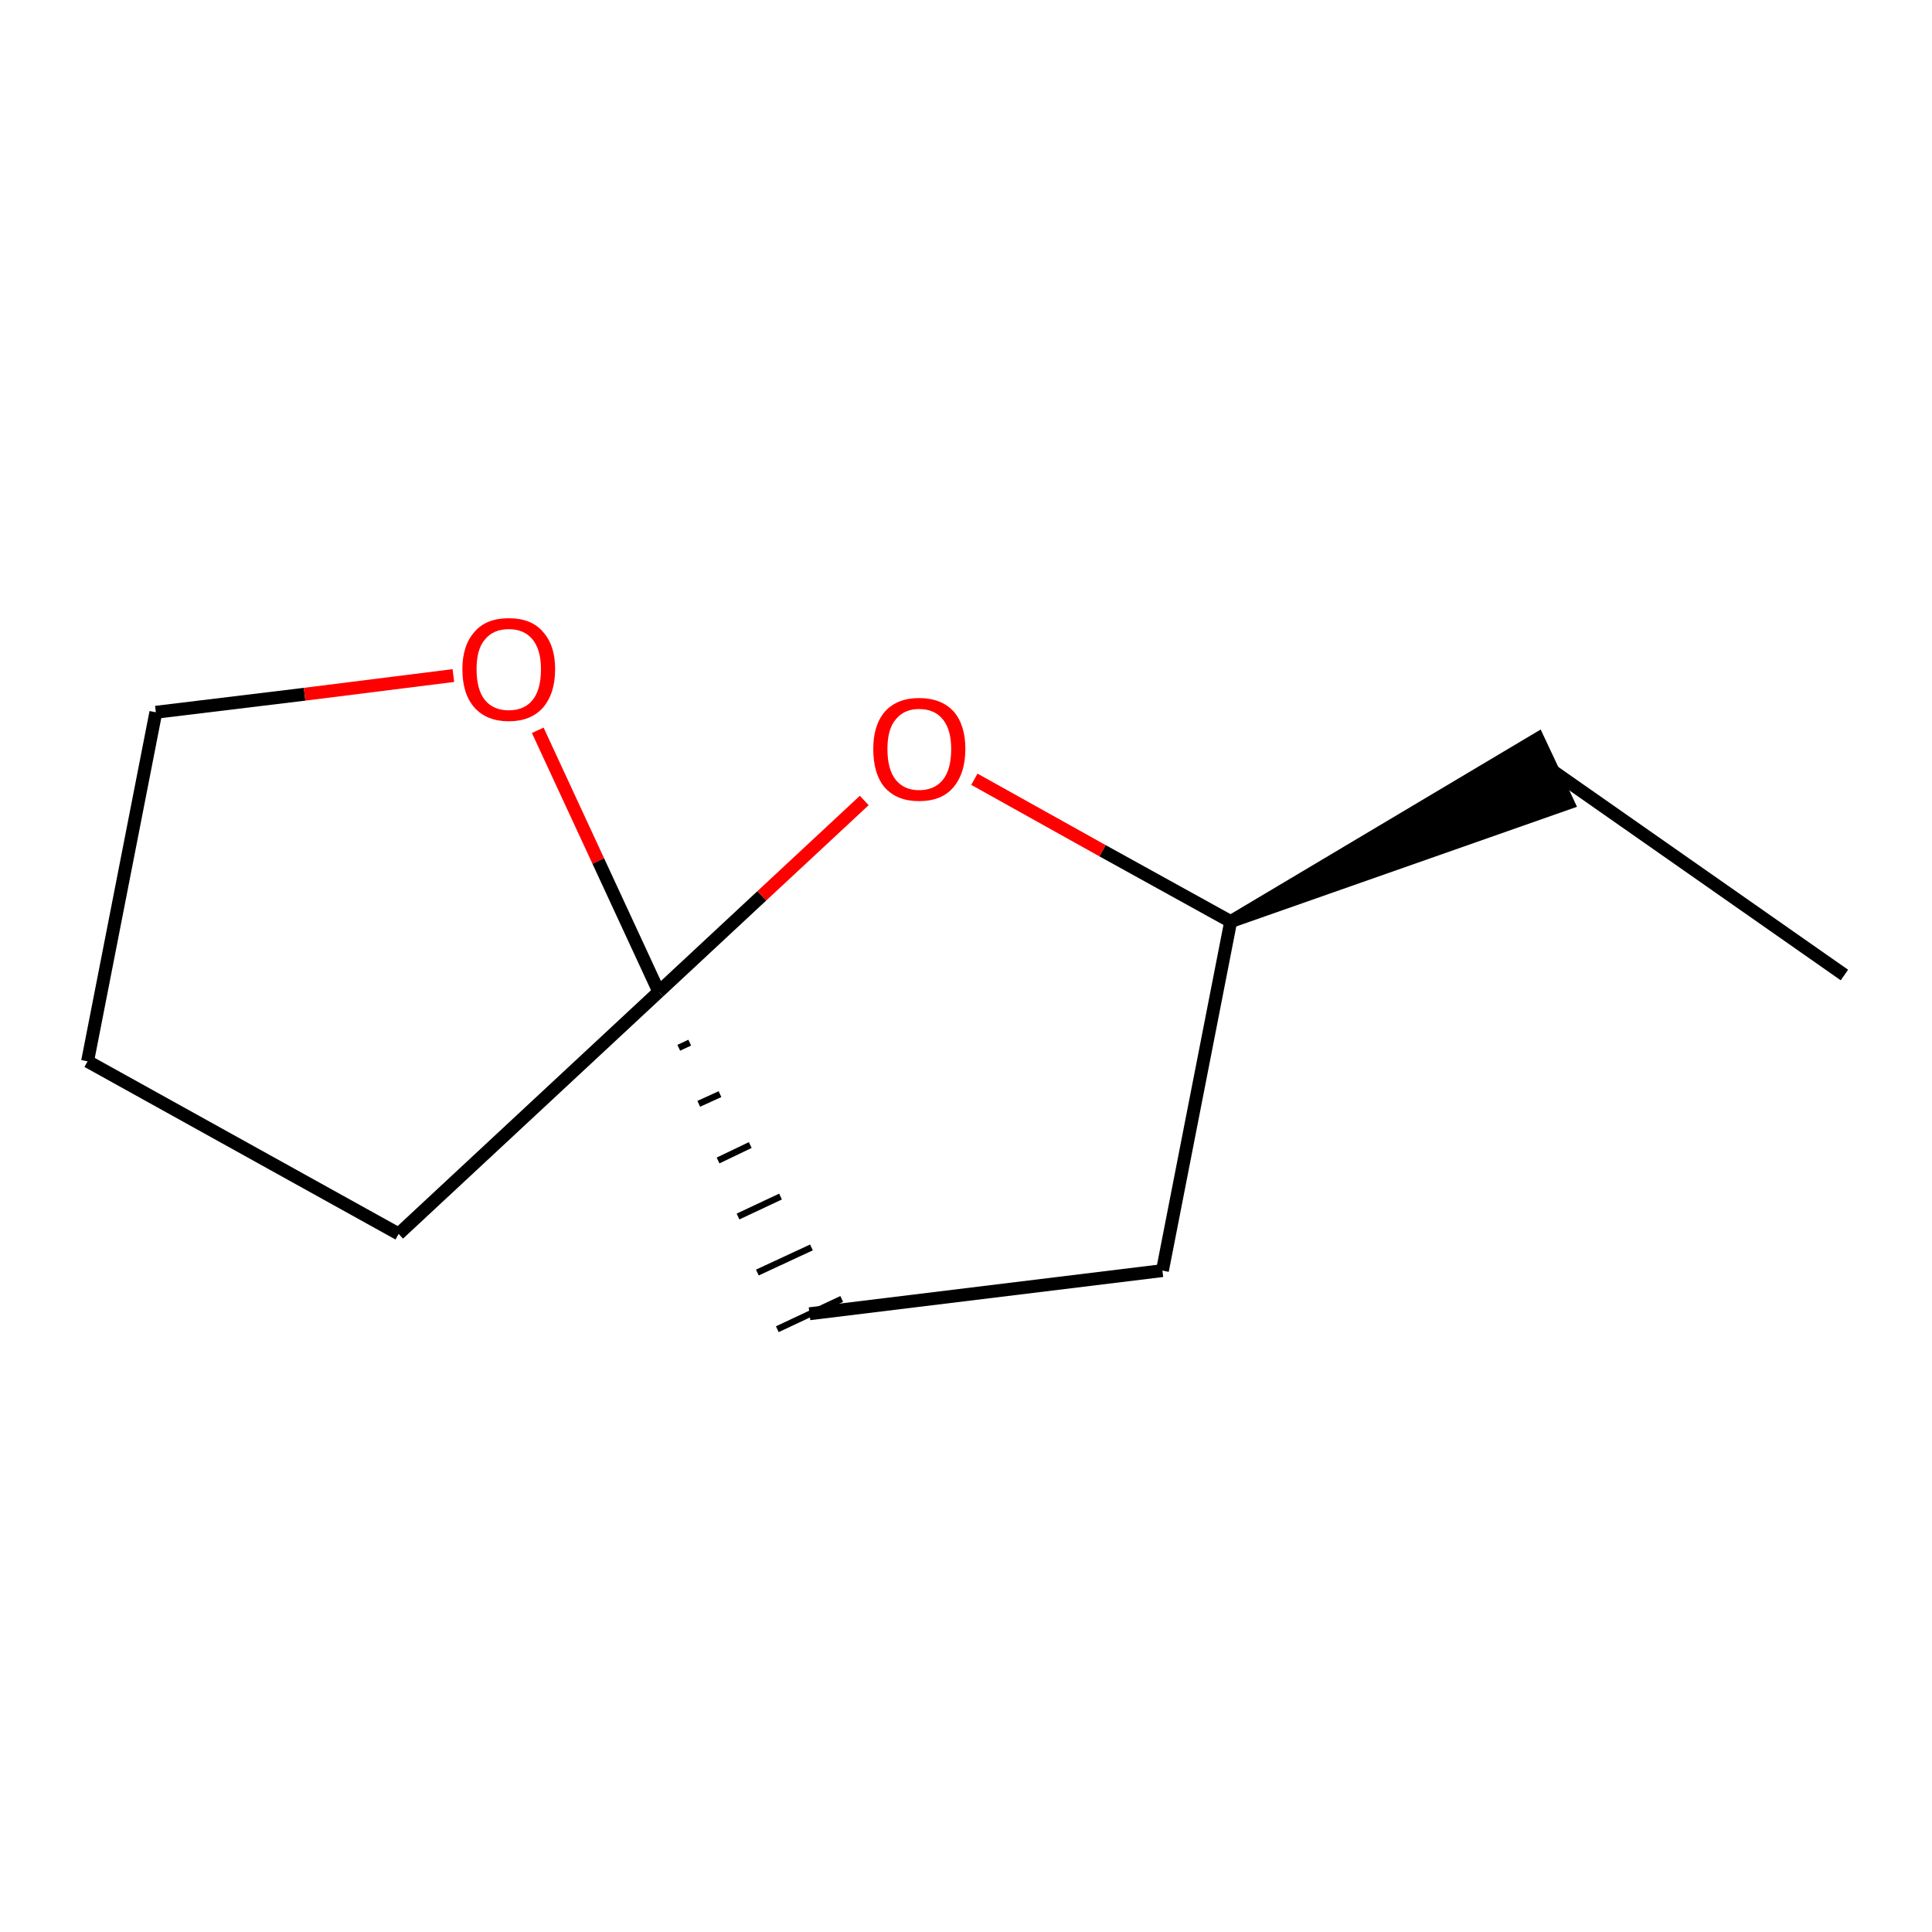
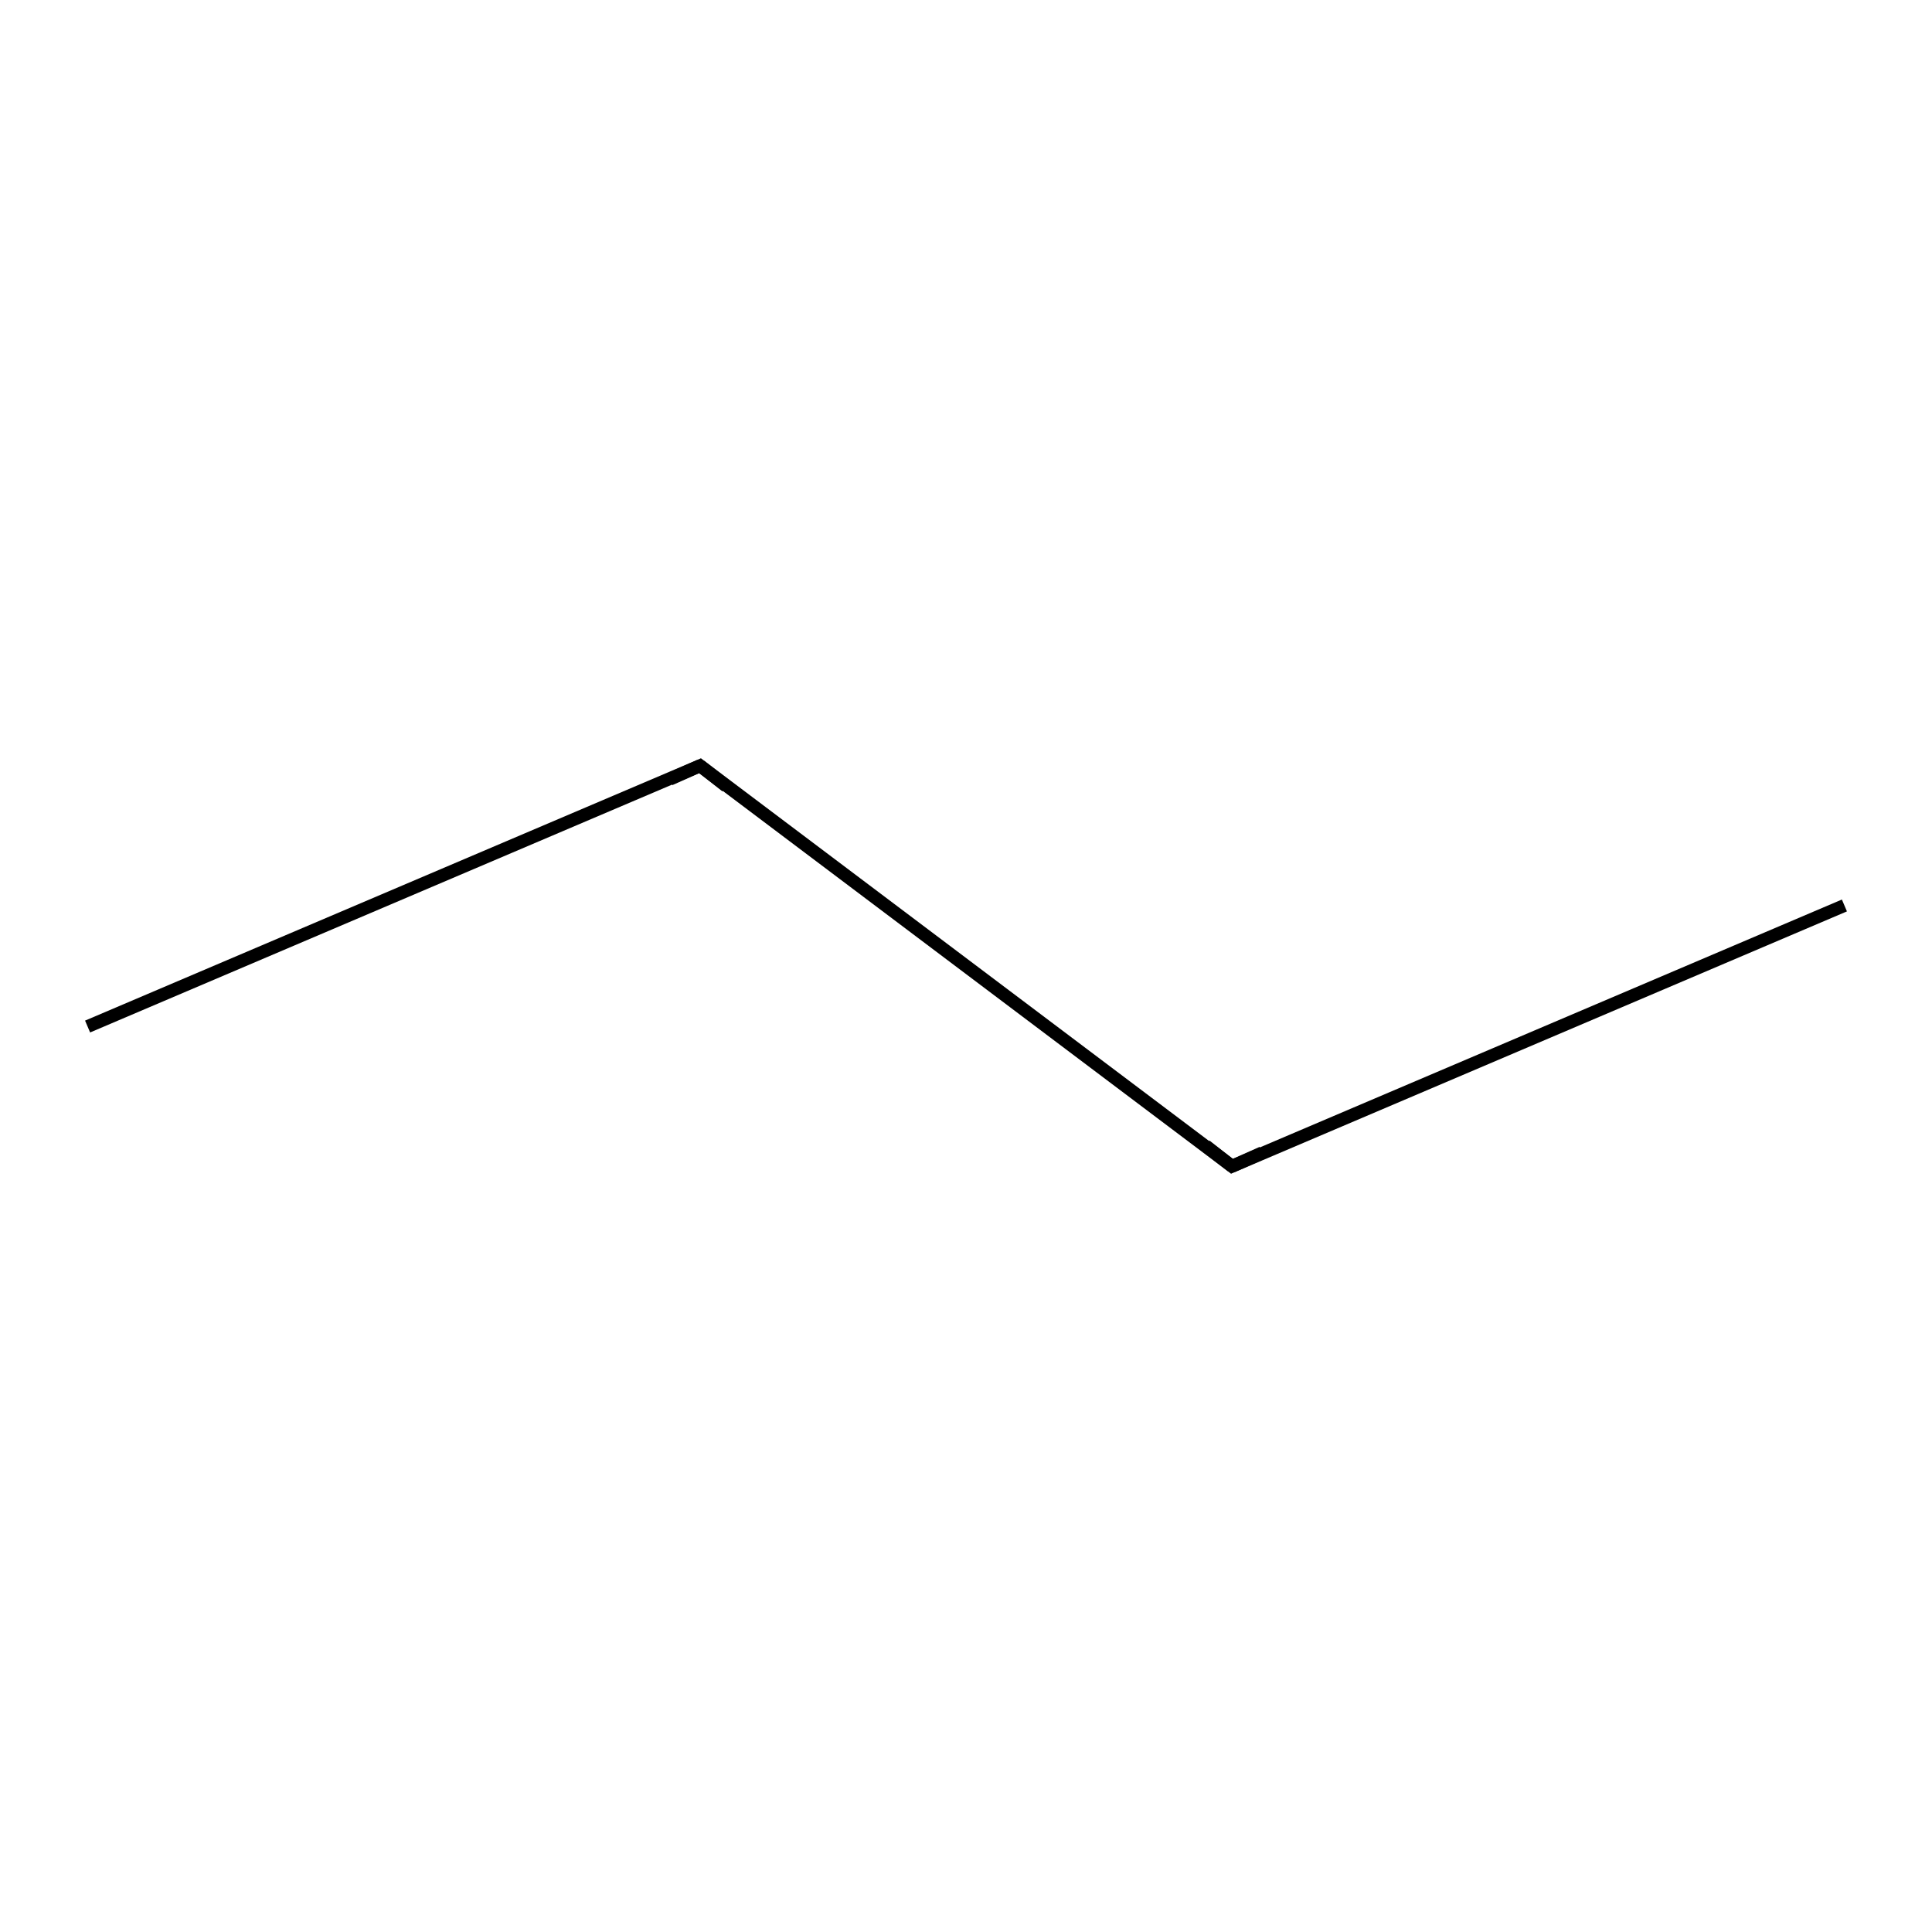
<svg xmlns="http://www.w3.org/2000/svg" version="1.1" baseProfile="full" xml:space="preserve" width="300px" height="300px" viewBox="0 0 300 300">
  <rect style="opacity:1.0;fill:#FFFFFF;stroke:none" width="300.0" height="300.0" x="0.0" y="0.0"> </rect>
-   <path class="bond-0 atom-0 atom-1" d="M 286.4,151.4 L 241.1,119.7" style="fill:none;fill-rule:evenodd;stroke:#000000;stroke-width:2.0px;stroke-linecap:butt;stroke-linejoin:miter;stroke-opacity:1" />
-   <path class="bond-1 atom-2 atom-1" d="M 191.1,143.1 L 243.5,124.7 L 238.8,114.7 Z" style="fill:#000000;fill-rule:evenodd;fill-opacity:1;stroke:#000000;stroke-width:2.0px;stroke-linecap:butt;stroke-linejoin:miter;stroke-opacity:1;" />
-   <path class="bond-2 atom-2 atom-3" d="M 191.1,143.1 L 171.2,132.1" style="fill:none;fill-rule:evenodd;stroke:#000000;stroke-width:2.0px;stroke-linecap:butt;stroke-linejoin:miter;stroke-opacity:1" />
-   <path class="bond-2 atom-2 atom-3" d="M 171.2,132.1 L 151.3,121.0" style="fill:none;fill-rule:evenodd;stroke:#FF0000;stroke-width:2.0px;stroke-linecap:butt;stroke-linejoin:miter;stroke-opacity:1" />
-   <path class="bond-3 atom-2 atom-4" d="M 191.1,143.1 L 180.5,197.3" style="fill:none;fill-rule:evenodd;stroke:#000000;stroke-width:2.0px;stroke-linecap:butt;stroke-linejoin:miter;stroke-opacity:1" />
-   <path class="bond-10 atom-6 atom-3" d="M 102.3,154.0 L 118.3,139.1" style="fill:none;fill-rule:evenodd;stroke:#000000;stroke-width:2.0px;stroke-linecap:butt;stroke-linejoin:miter;stroke-opacity:1" />
-   <path class="bond-10 atom-6 atom-3" d="M 118.3,139.1 L 134.2,124.3" style="fill:none;fill-rule:evenodd;stroke:#FF0000;stroke-width:2.0px;stroke-linecap:butt;stroke-linejoin:miter;stroke-opacity:1" />
-   <path class="bond-4 atom-4 atom-5" d="M 180.5,197.3 L 125.7,204.0" style="fill:none;fill-rule:evenodd;stroke:#000000;stroke-width:2.0px;stroke-linecap:butt;stroke-linejoin:miter;stroke-opacity:1" />
-   <path class="bond-5 atom-6 atom-5" d="M 105.4,162.7 L 107.1,161.9" style="fill:none;fill-rule:evenodd;stroke:#000000;stroke-width:1.0px;stroke-linecap:butt;stroke-linejoin:miter;stroke-opacity:1" />
-   <path class="bond-5 atom-6 atom-5" d="M 108.5,171.4 L 111.8,169.9" style="fill:none;fill-rule:evenodd;stroke:#000000;stroke-width:1.0px;stroke-linecap:butt;stroke-linejoin:miter;stroke-opacity:1" />
-   <path class="bond-5 atom-6 atom-5" d="M 111.5,180.2 L 116.5,177.8" style="fill:none;fill-rule:evenodd;stroke:#000000;stroke-width:1.0px;stroke-linecap:butt;stroke-linejoin:miter;stroke-opacity:1" />
-   <path class="bond-5 atom-6 atom-5" d="M 114.6,188.9 L 121.2,185.8" style="fill:none;fill-rule:evenodd;stroke:#000000;stroke-width:1.0px;stroke-linecap:butt;stroke-linejoin:miter;stroke-opacity:1" />
-   <path class="bond-5 atom-6 atom-5" d="M 117.6,197.6 L 126.0,193.7" style="fill:none;fill-rule:evenodd;stroke:#000000;stroke-width:1.0px;stroke-linecap:butt;stroke-linejoin:miter;stroke-opacity:1" />
-   <path class="bond-5 atom-6 atom-5" d="M 120.7,206.4 L 130.7,201.7" style="fill:none;fill-rule:evenodd;stroke:#000000;stroke-width:1.0px;stroke-linecap:butt;stroke-linejoin:miter;stroke-opacity:1" />
-   <path class="bond-6 atom-6 atom-7" d="M 102.3,154.0 L 61.9,191.6" style="fill:none;fill-rule:evenodd;stroke:#000000;stroke-width:2.0px;stroke-linecap:butt;stroke-linejoin:miter;stroke-opacity:1" />
-   <path class="bond-11 atom-10 atom-6" d="M 83.5,113.4 L 92.9,133.7" style="fill:none;fill-rule:evenodd;stroke:#FF0000;stroke-width:2.0px;stroke-linecap:butt;stroke-linejoin:miter;stroke-opacity:1" />
-   <path class="bond-11 atom-10 atom-6" d="M 92.9,133.7 L 102.3,154.0" style="fill:none;fill-rule:evenodd;stroke:#000000;stroke-width:2.0px;stroke-linecap:butt;stroke-linejoin:miter;stroke-opacity:1" />
-   <path class="bond-7 atom-7 atom-8" d="M 61.9,191.6 L 13.6,164.8" style="fill:none;fill-rule:evenodd;stroke:#000000;stroke-width:2.0px;stroke-linecap:butt;stroke-linejoin:miter;stroke-opacity:1" />
-   <path class="bond-8 atom-8 atom-9" d="M 13.6,164.8 L 24.2,110.6" style="fill:none;fill-rule:evenodd;stroke:#000000;stroke-width:2.0px;stroke-linecap:butt;stroke-linejoin:miter;stroke-opacity:1" />
-   <path class="bond-9 atom-9 atom-10" d="M 24.2,110.6 L 47.3,107.8" style="fill:none;fill-rule:evenodd;stroke:#000000;stroke-width:2.0px;stroke-linecap:butt;stroke-linejoin:miter;stroke-opacity:1" />
-   <path class="bond-9 atom-9 atom-10" d="M 47.3,107.8 L 70.4,104.9" style="fill:none;fill-rule:evenodd;stroke:#FF0000;stroke-width:2.0px;stroke-linecap:butt;stroke-linejoin:miter;stroke-opacity:1" />
-   <path class="atom-3" d="M 135.6 116.3 Q 135.6 112.6, 137.4 110.5 Q 139.3 108.4, 142.7 108.4 Q 146.2 108.4, 148.1 110.5 Q 149.9 112.6, 149.9 116.3 Q 149.9 120.1, 148.0 122.3 Q 146.2 124.4, 142.7 124.4 Q 139.3 124.4, 137.4 122.3 Q 135.6 120.2, 135.6 116.3 M 142.7 122.7 Q 145.1 122.7, 146.4 121.1 Q 147.7 119.5, 147.7 116.3 Q 147.7 113.3, 146.4 111.7 Q 145.1 110.1, 142.7 110.1 Q 140.4 110.1, 139.1 111.7 Q 137.8 113.2, 137.8 116.3 Q 137.8 119.5, 139.1 121.1 Q 140.4 122.7, 142.7 122.7 " fill="#FF0000" />
-   <path class="atom-10" d="M 71.8 103.9 Q 71.8 100.2, 73.7 98.1 Q 75.5 96.0, 79.0 96.0 Q 82.5 96.0, 84.3 98.1 Q 86.2 100.2, 86.2 103.9 Q 86.2 107.7, 84.3 109.9 Q 82.4 112.0, 79.0 112.0 Q 75.6 112.0, 73.7 109.9 Q 71.8 107.8, 71.8 103.9 M 79.0 110.3 Q 81.4 110.3, 82.7 108.7 Q 84.0 107.1, 84.0 103.9 Q 84.0 100.9, 82.7 99.3 Q 81.4 97.7, 79.0 97.7 Q 76.6 97.7, 75.3 99.3 Q 74.0 100.8, 74.0 103.9 Q 74.0 107.1, 75.3 108.7 Q 76.6 110.3, 79.0 110.3 " fill="#FF0000" />
+   <path class="bond-0 atom-0 atom-1" d="M 13.6,159.4 L 108.7,118.9" style="fill:none;fill-rule:evenodd;stroke:#000000;stroke-width:2.0px;stroke-linecap:butt;stroke-linejoin:miter;stroke-opacity:1" />
+   <path class="bond-1 atom-1 atom-2" d="M 108.7,118.9 L 191.3,181.1" style="fill:none;fill-rule:evenodd;stroke:#000000;stroke-width:2.0px;stroke-linecap:butt;stroke-linejoin:miter;stroke-opacity:1" />
+   <path class="bond-2 atom-2 atom-3" d="M 191.3,181.1 L 286.4,140.6" style="fill:none;fill-rule:evenodd;stroke:#000000;stroke-width:2.0px;stroke-linecap:butt;stroke-linejoin:miter;stroke-opacity:1" />
+   <path d="M 104.0,121.0 L 108.7,118.9 L 112.8,122.1" style="fill:none;stroke:#000000;stroke-width:2.0px;stroke-linecap:butt;stroke-linejoin:miter;stroke-opacity:1;" />
+   <path d="M 187.2,177.9 L 191.3,181.1 L 196.0,179.0" style="fill:none;stroke:#000000;stroke-width:2.0px;stroke-linecap:butt;stroke-linejoin:miter;stroke-opacity:1;" />
</svg>
